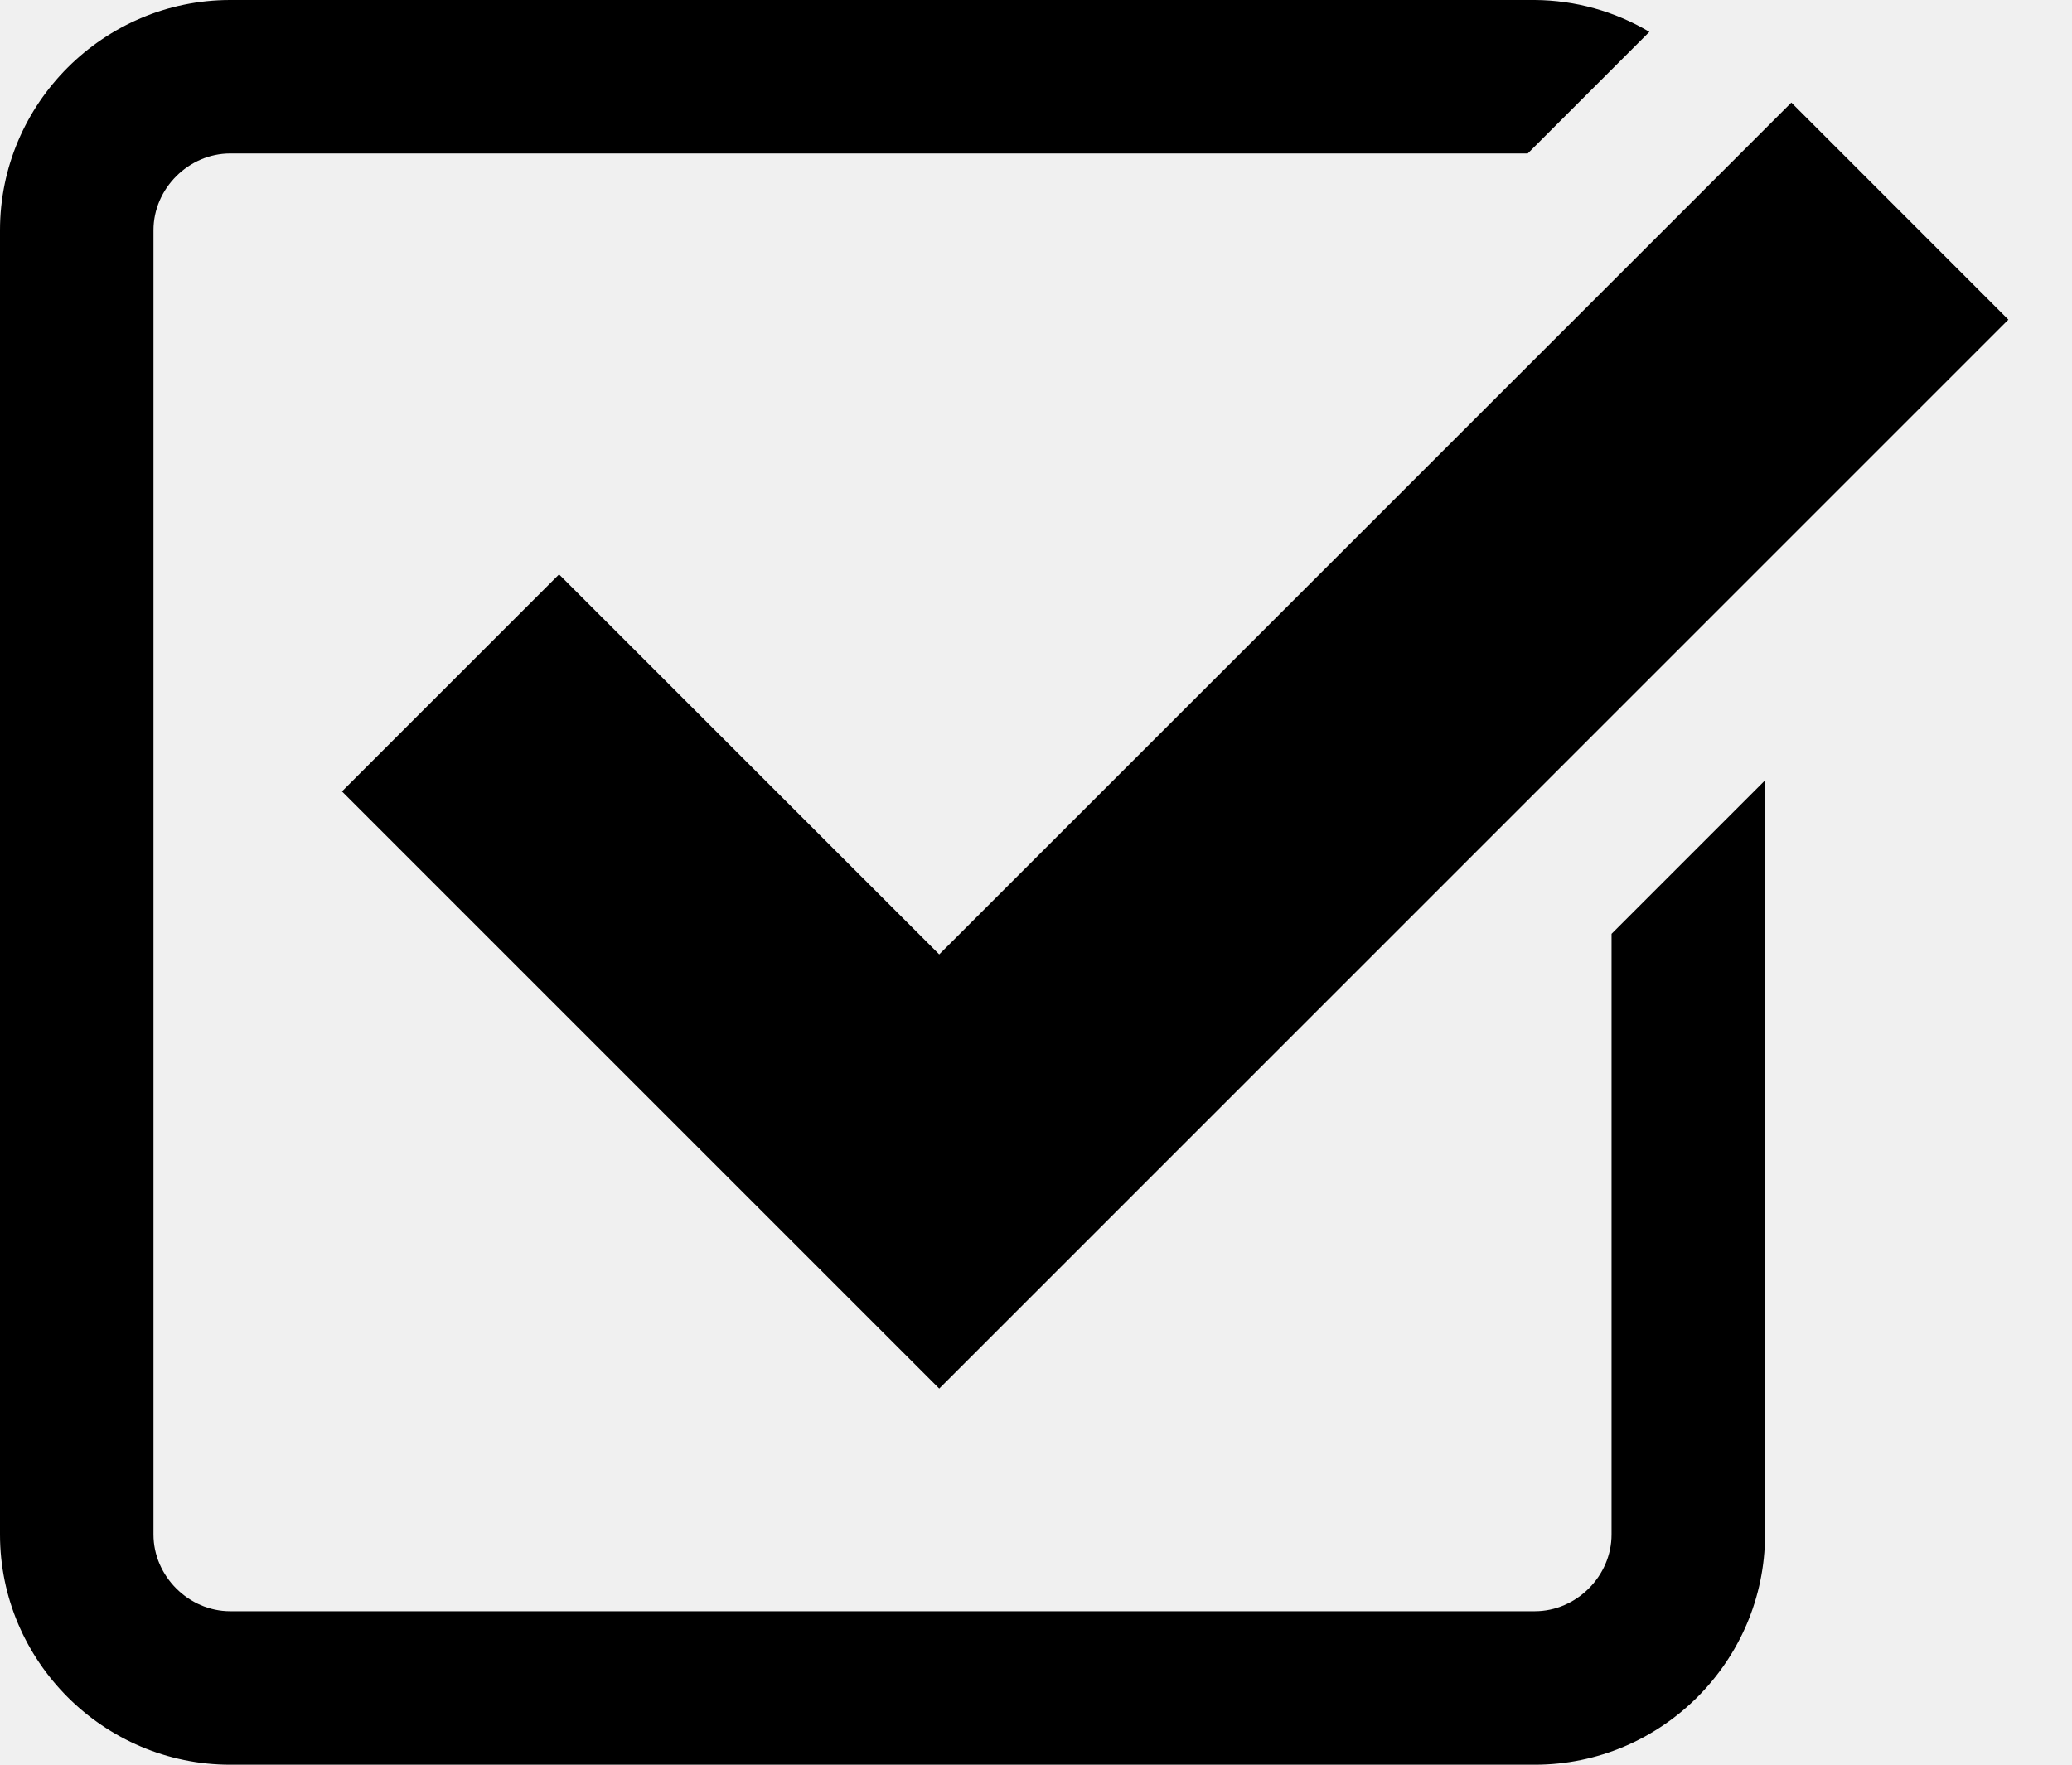
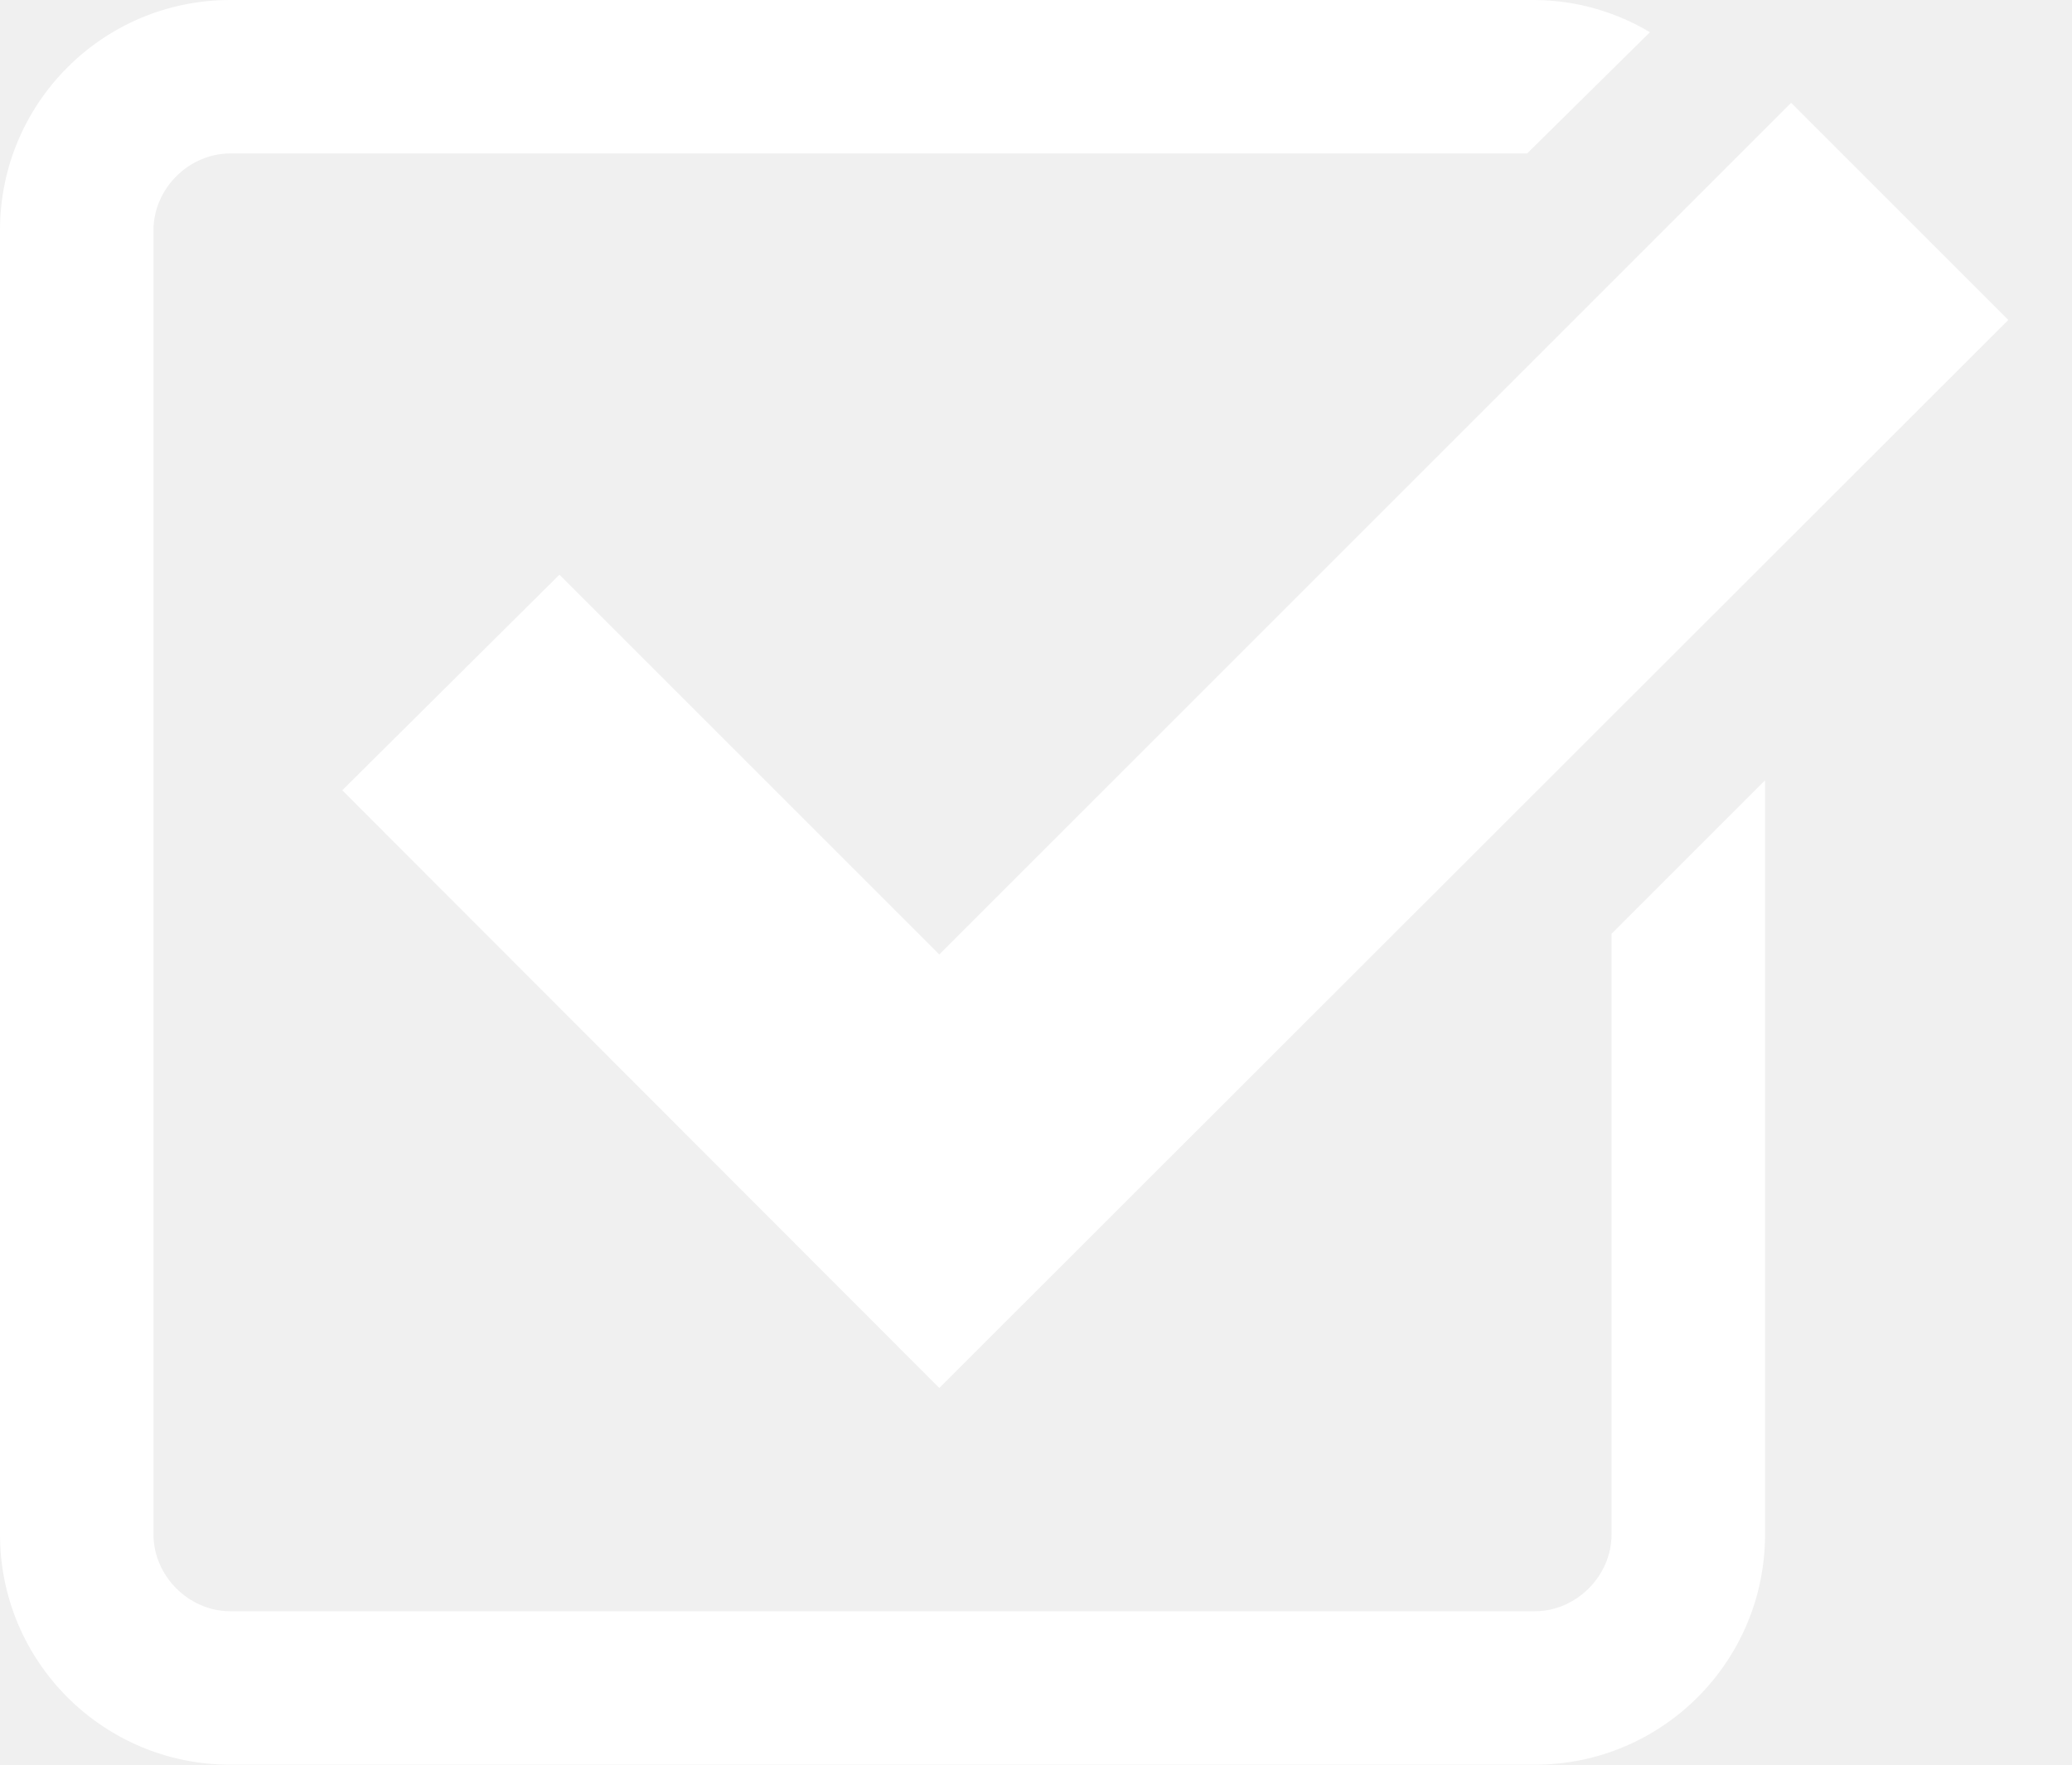
<svg xmlns="http://www.w3.org/2000/svg" width="27" height="23">
-   <path d="M7.285 7.486l-2.829 2.829 7.783 7.783L26.171 4.166l-2.828-2.829-11.104 11.102z" />
-   <path d="M21 20c0 .542-.458 1-1 1H3c-.542 0-1-.458-1-1V3c0-.542.458-1 1-1h16.908L21.493.415A2.96 2.96 0 0 0 20 0H3C1.35 0 0 1.35 0 3v17c0 1.65 1.35 3 3 3h17c1.65 0 3-1.35 3-3v-9.829l-2 2V20z" />
+   <path fill="#FFF" d="M7.29 7.49L4.46 10.3l7.78 7.79L26.17 4.17l-2.83-2.83-11.1 11.1z" />
+   <path fill="#FFF" d="M21 20c0 .54-.46 1-1 1H3c-.54 0-1-.46-1-1V3c0-.54.46-1 1-1h16.9L21.5.42A2.96 2.96 0 0 0 20 0H3a3 3 0 0 0-3 3v17a3 3 0 0 0 3 3h17a3 3 0 0 0 3-3v-9.83l-2 2V20z" />
</svg>
